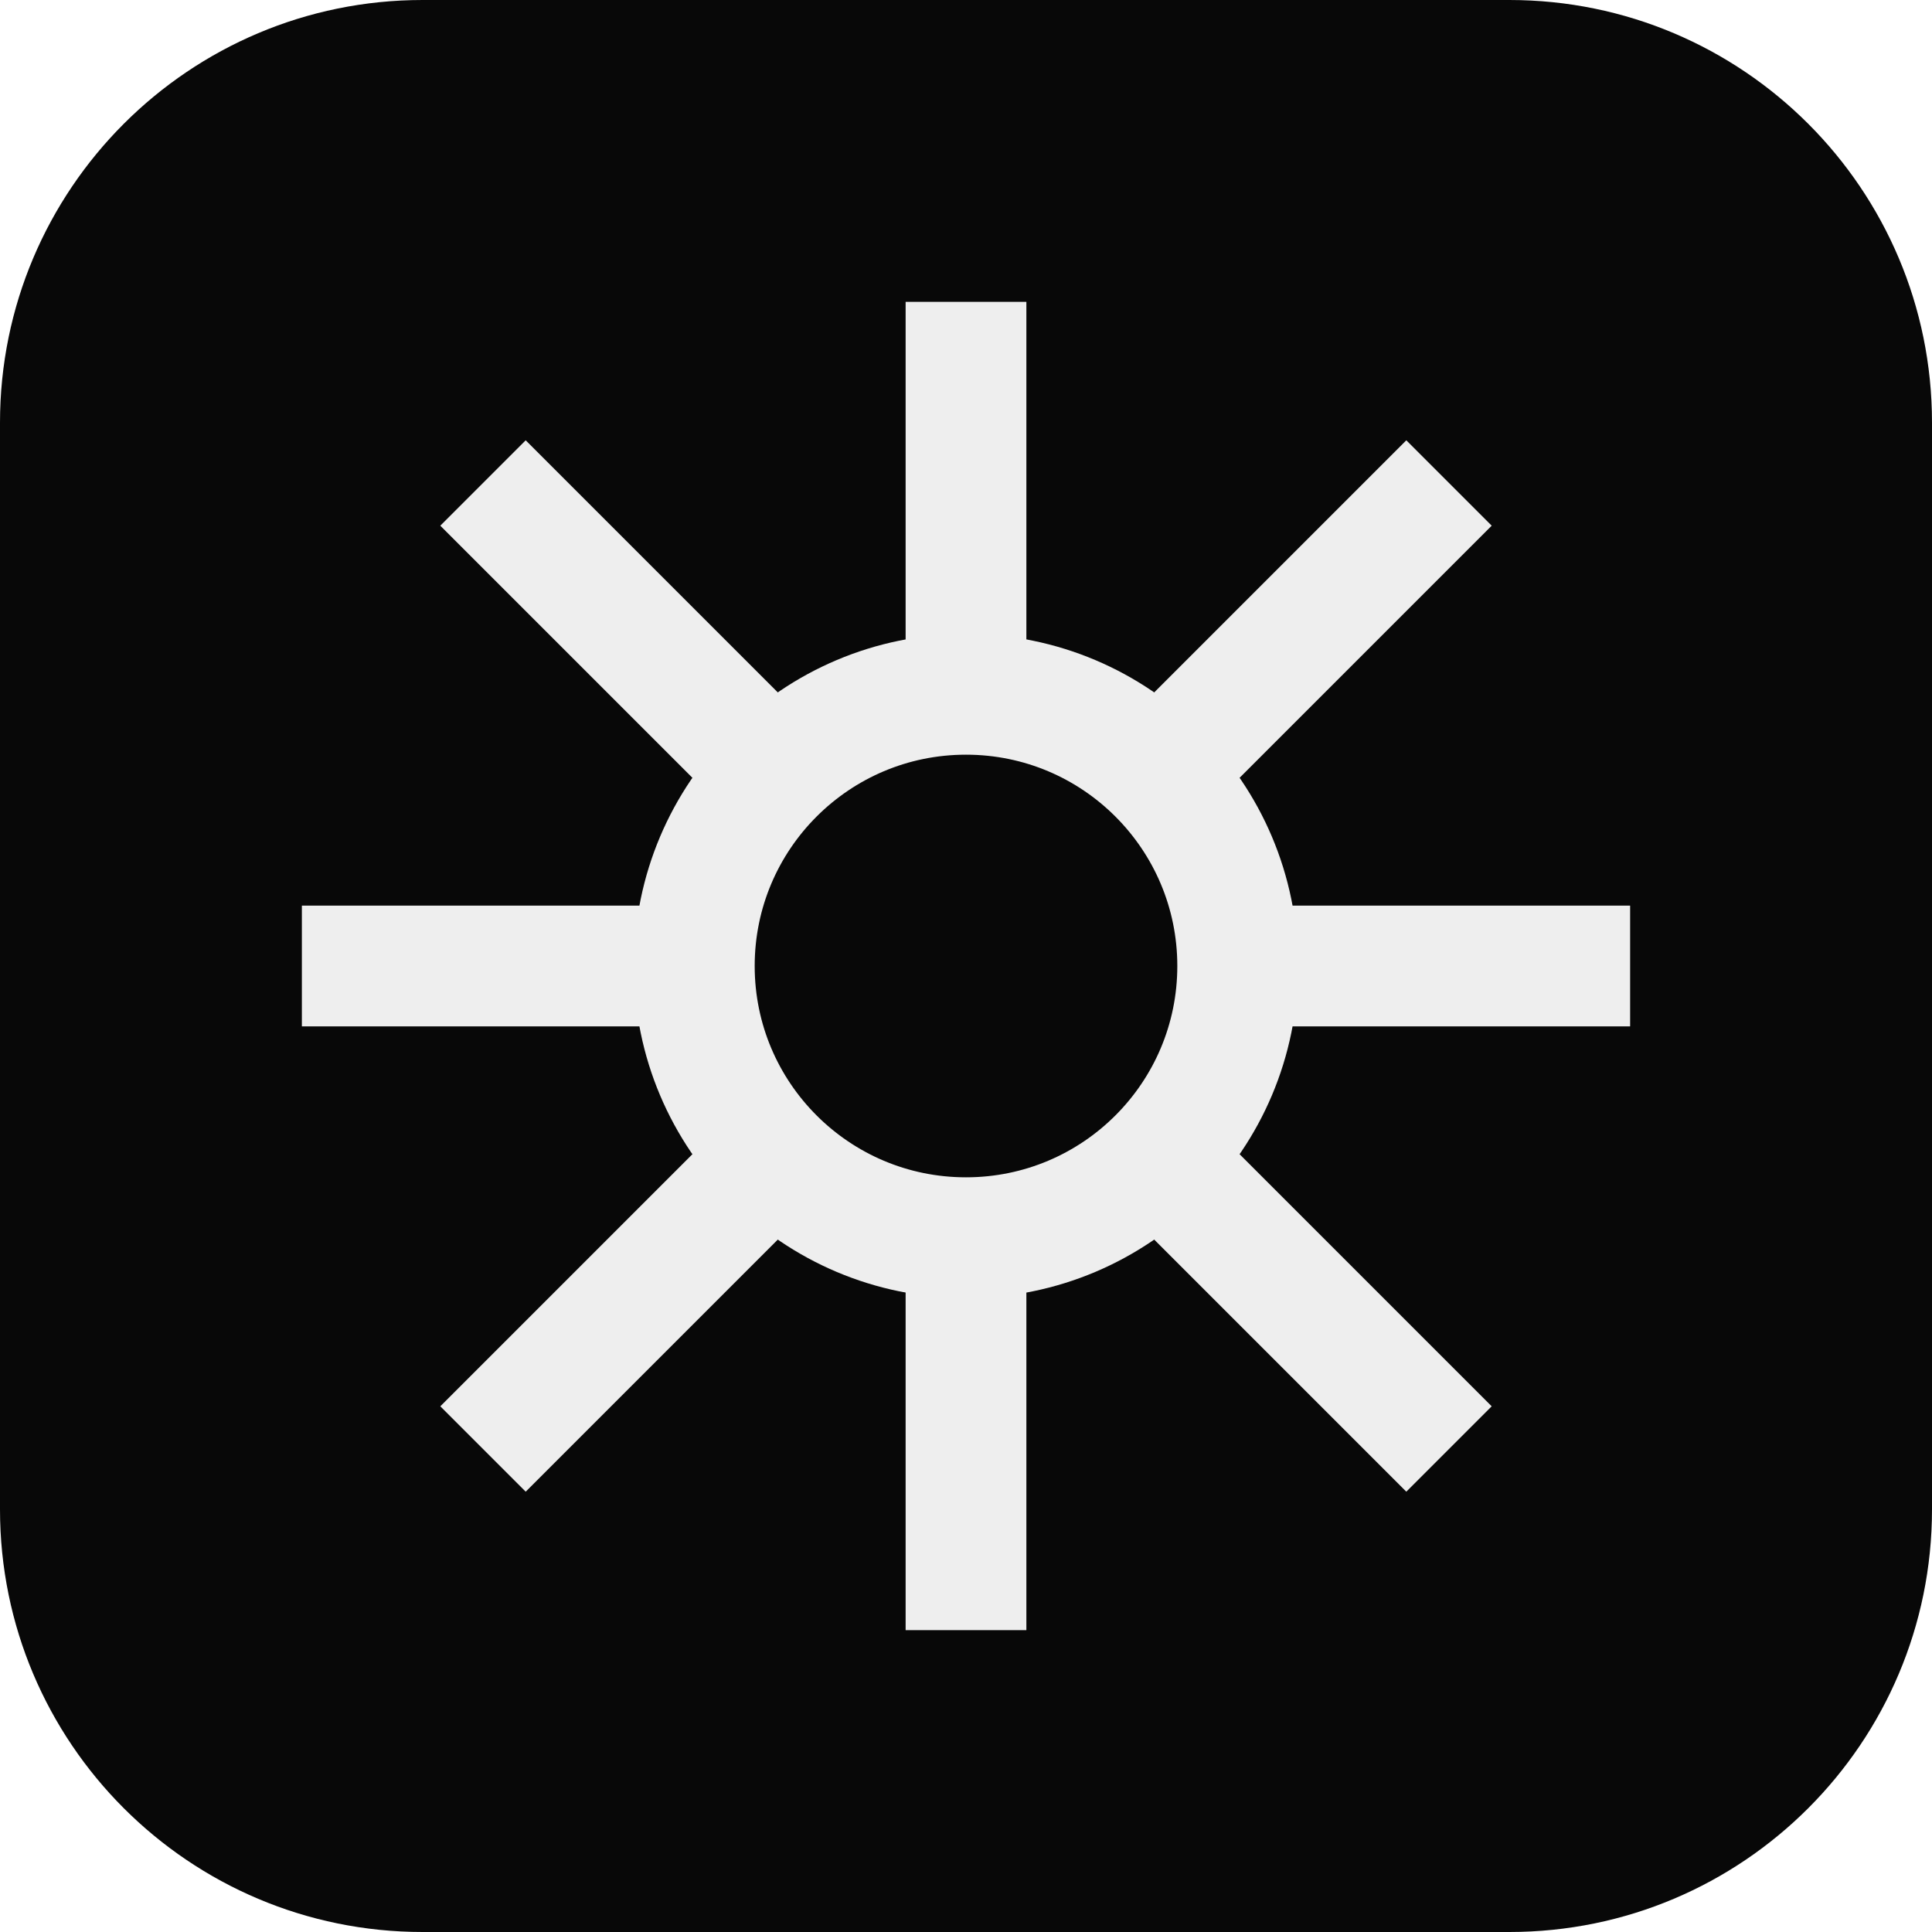
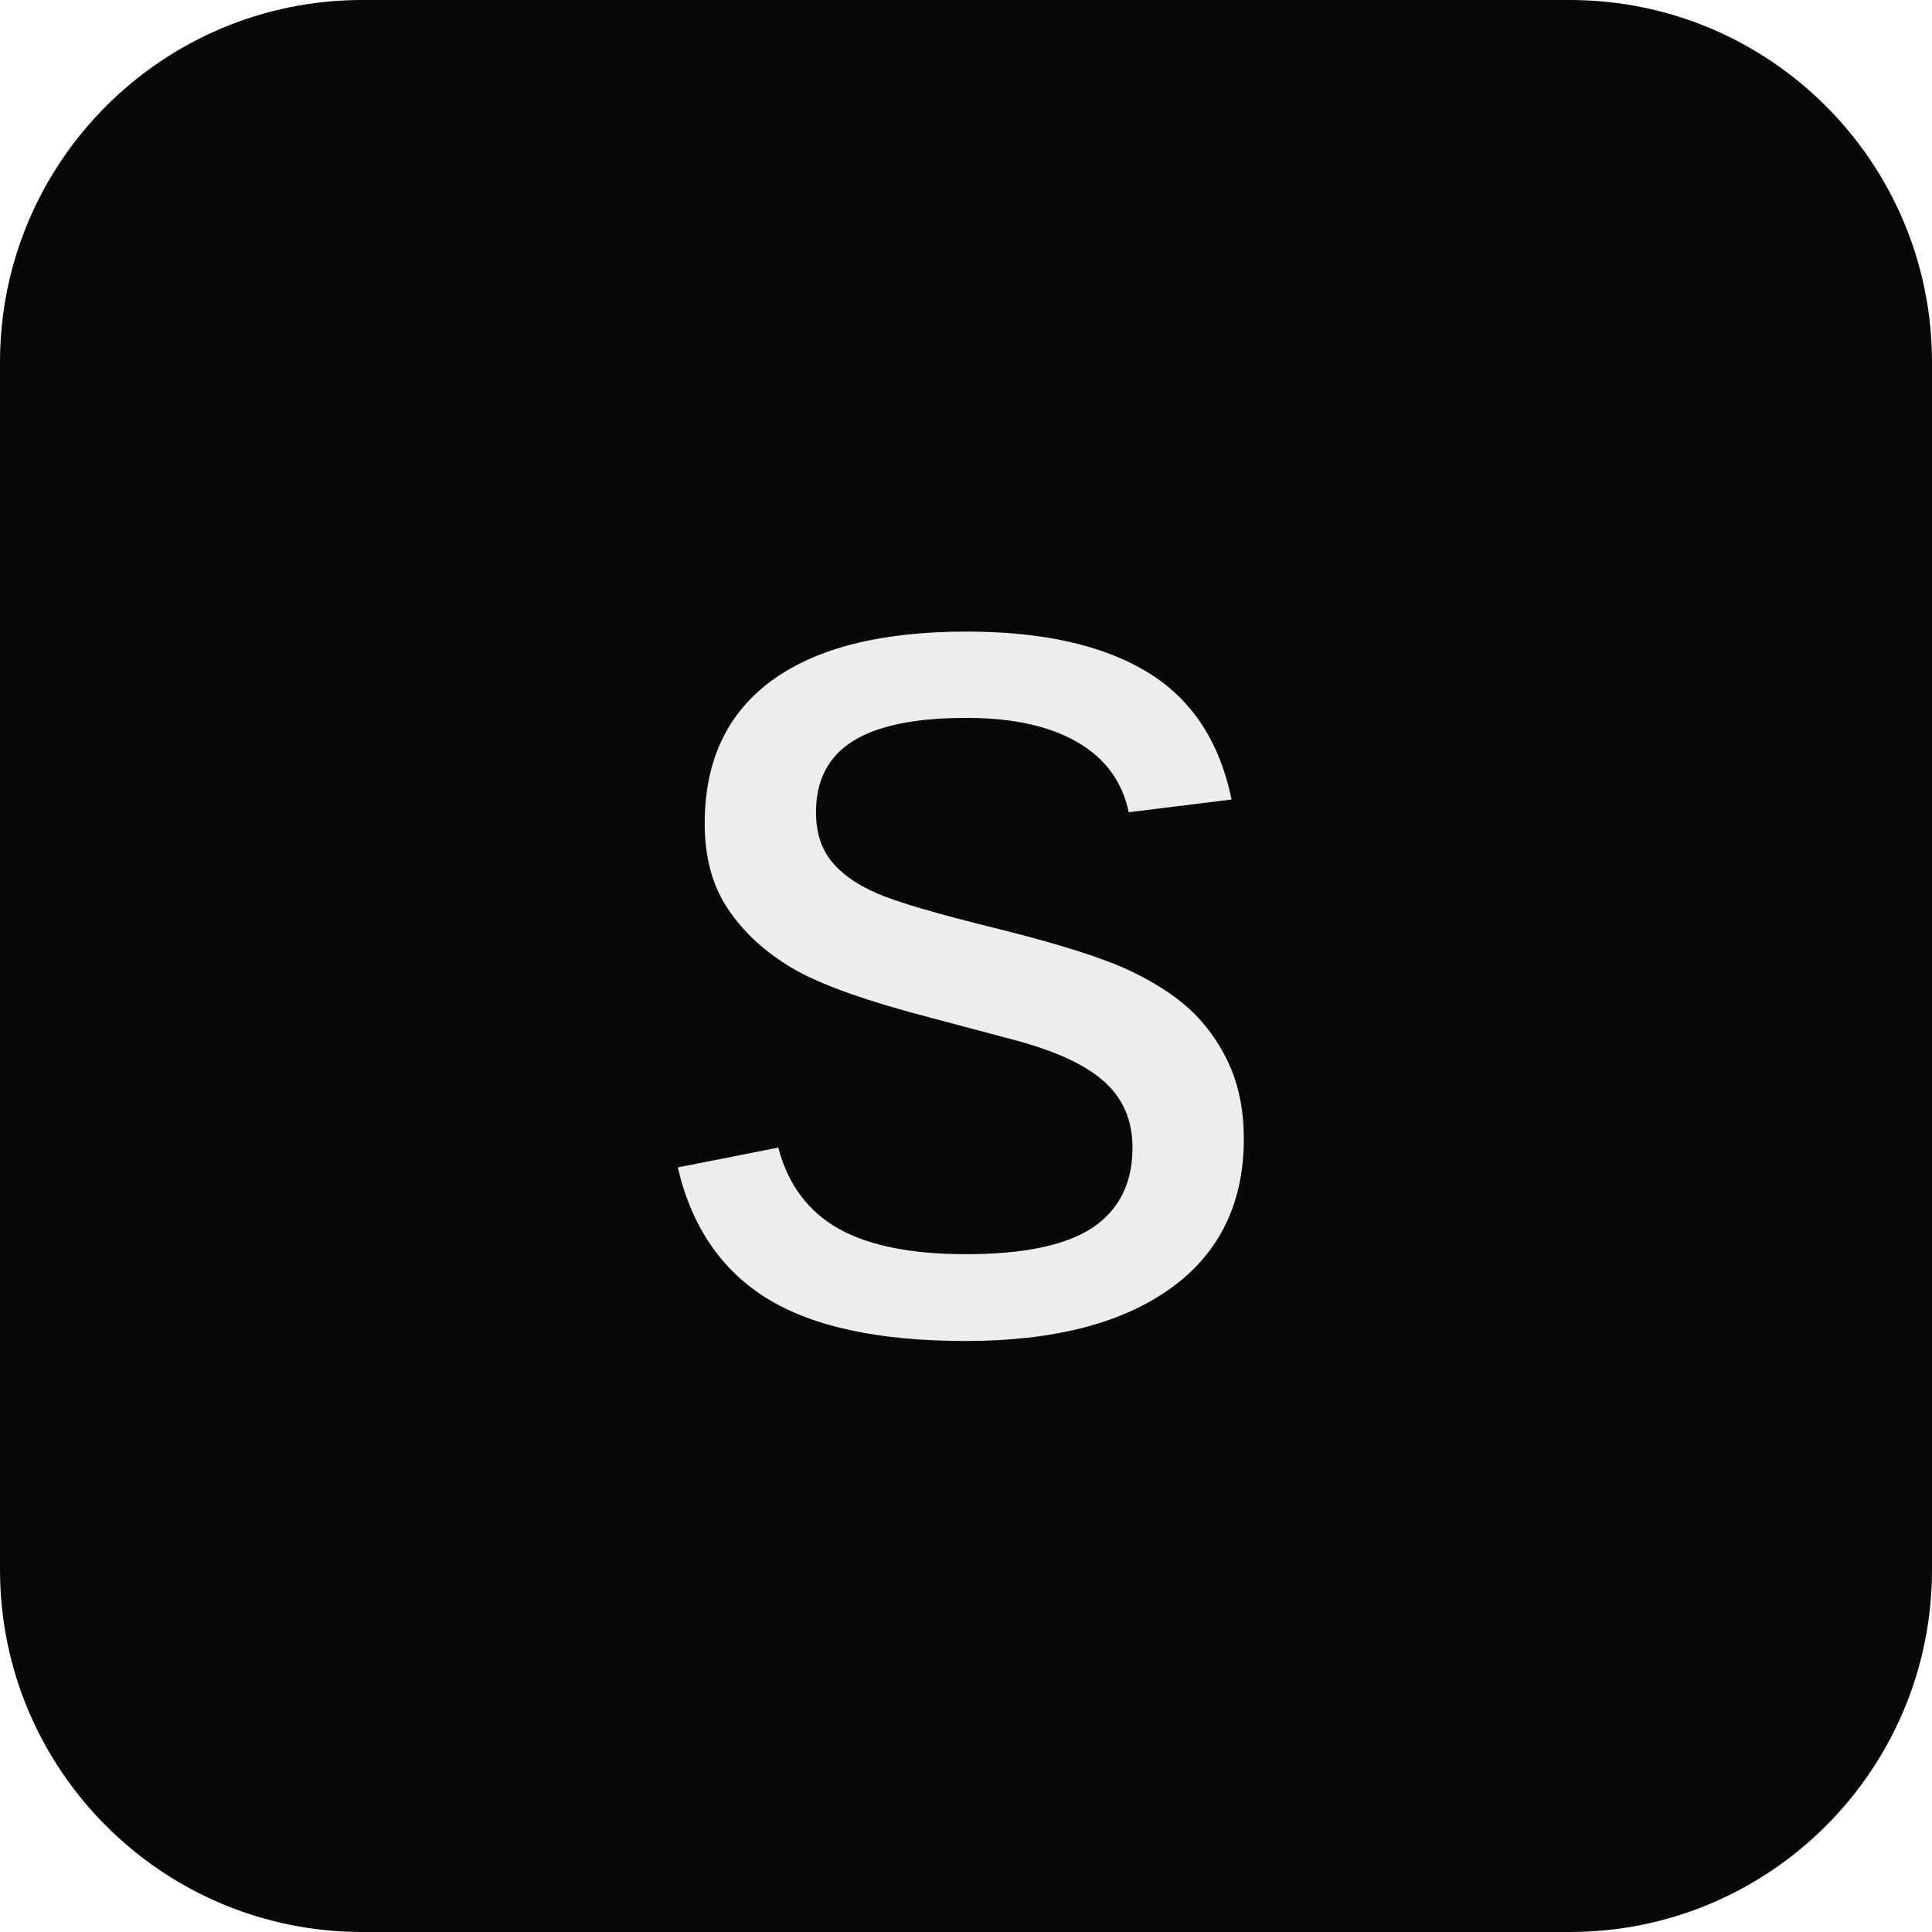
<svg xmlns="http://www.w3.org/2000/svg" viewBox="0 0 64 64">
-   <rect width="64" height="64" rx="14" fill="#080808" />
-   <g stroke="#eeeeee" stroke-width="4">
-     <path d="M32 10v44M10 32h44M16 16l32 32m-32 0 32-32" />
-     <circle cx="32" cy="32" r="9" fill="#080808" />
-   </g>
+   <rect width="64" height="64" rx="12" fill="#080808" />
+   <text x="32" y="44" text-anchor="middle" fill="#ededed" font-family="Arial,sans-serif" font-size="43">s</text>
</svg>
